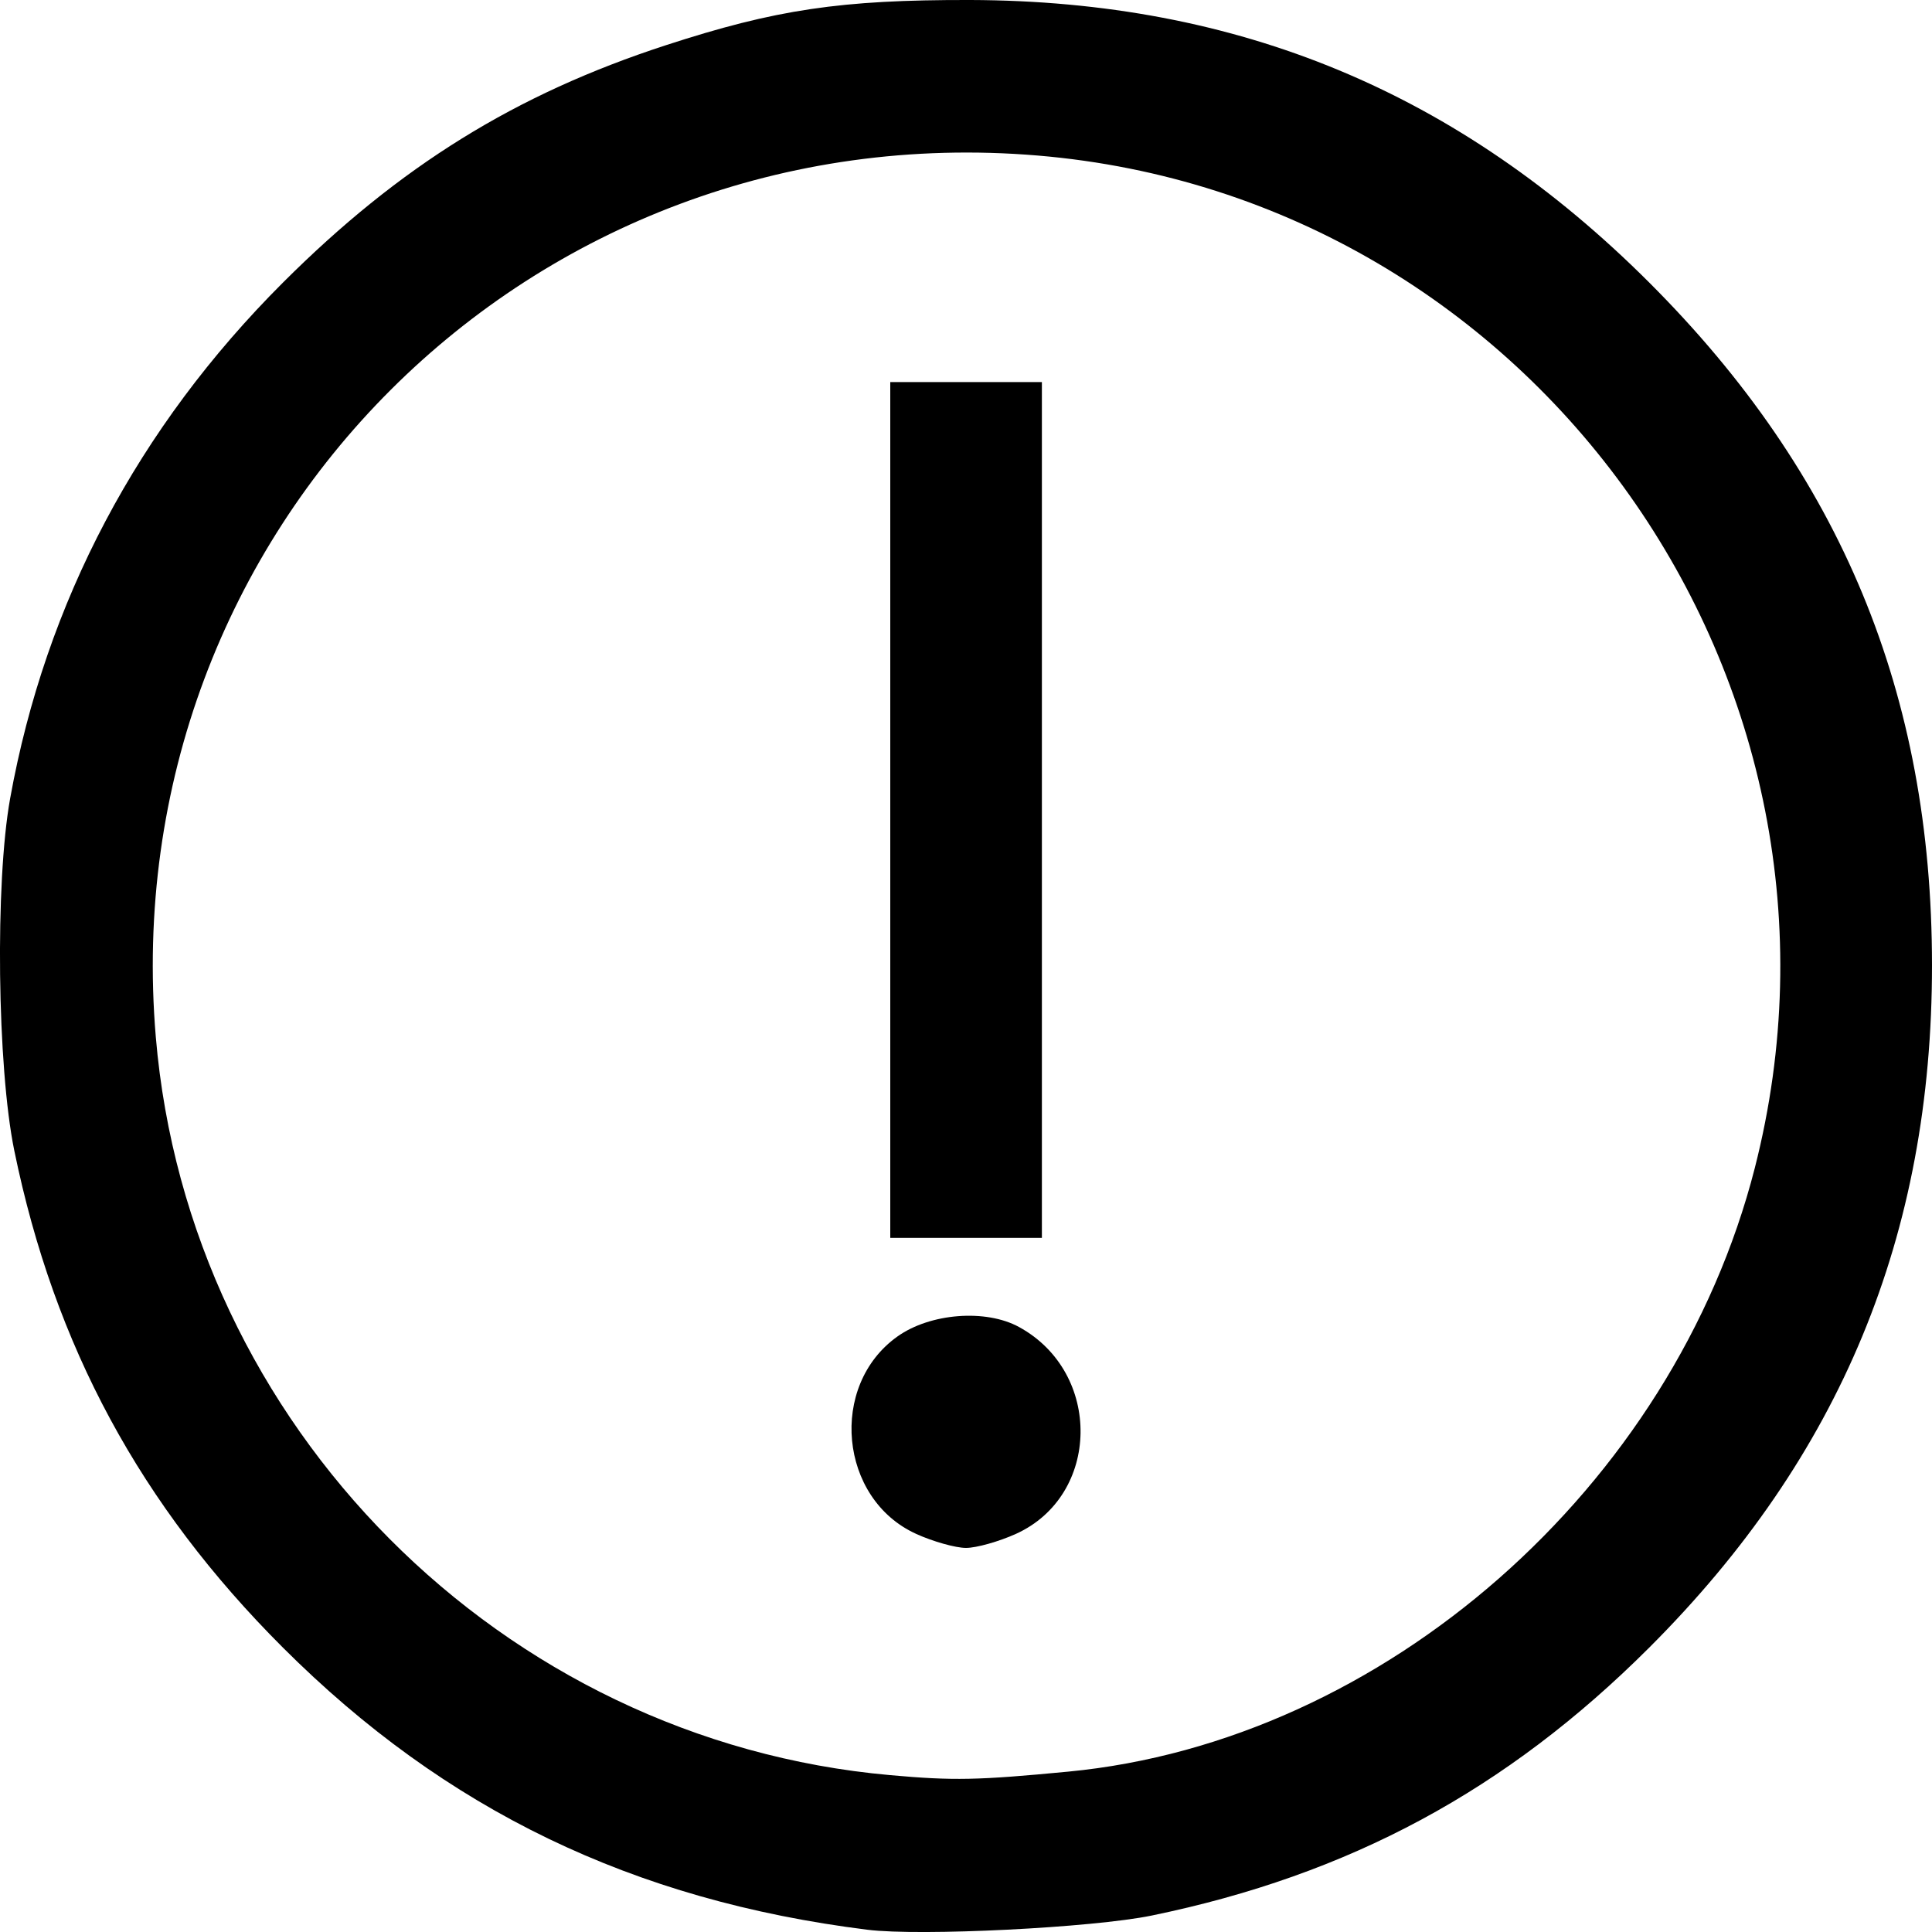
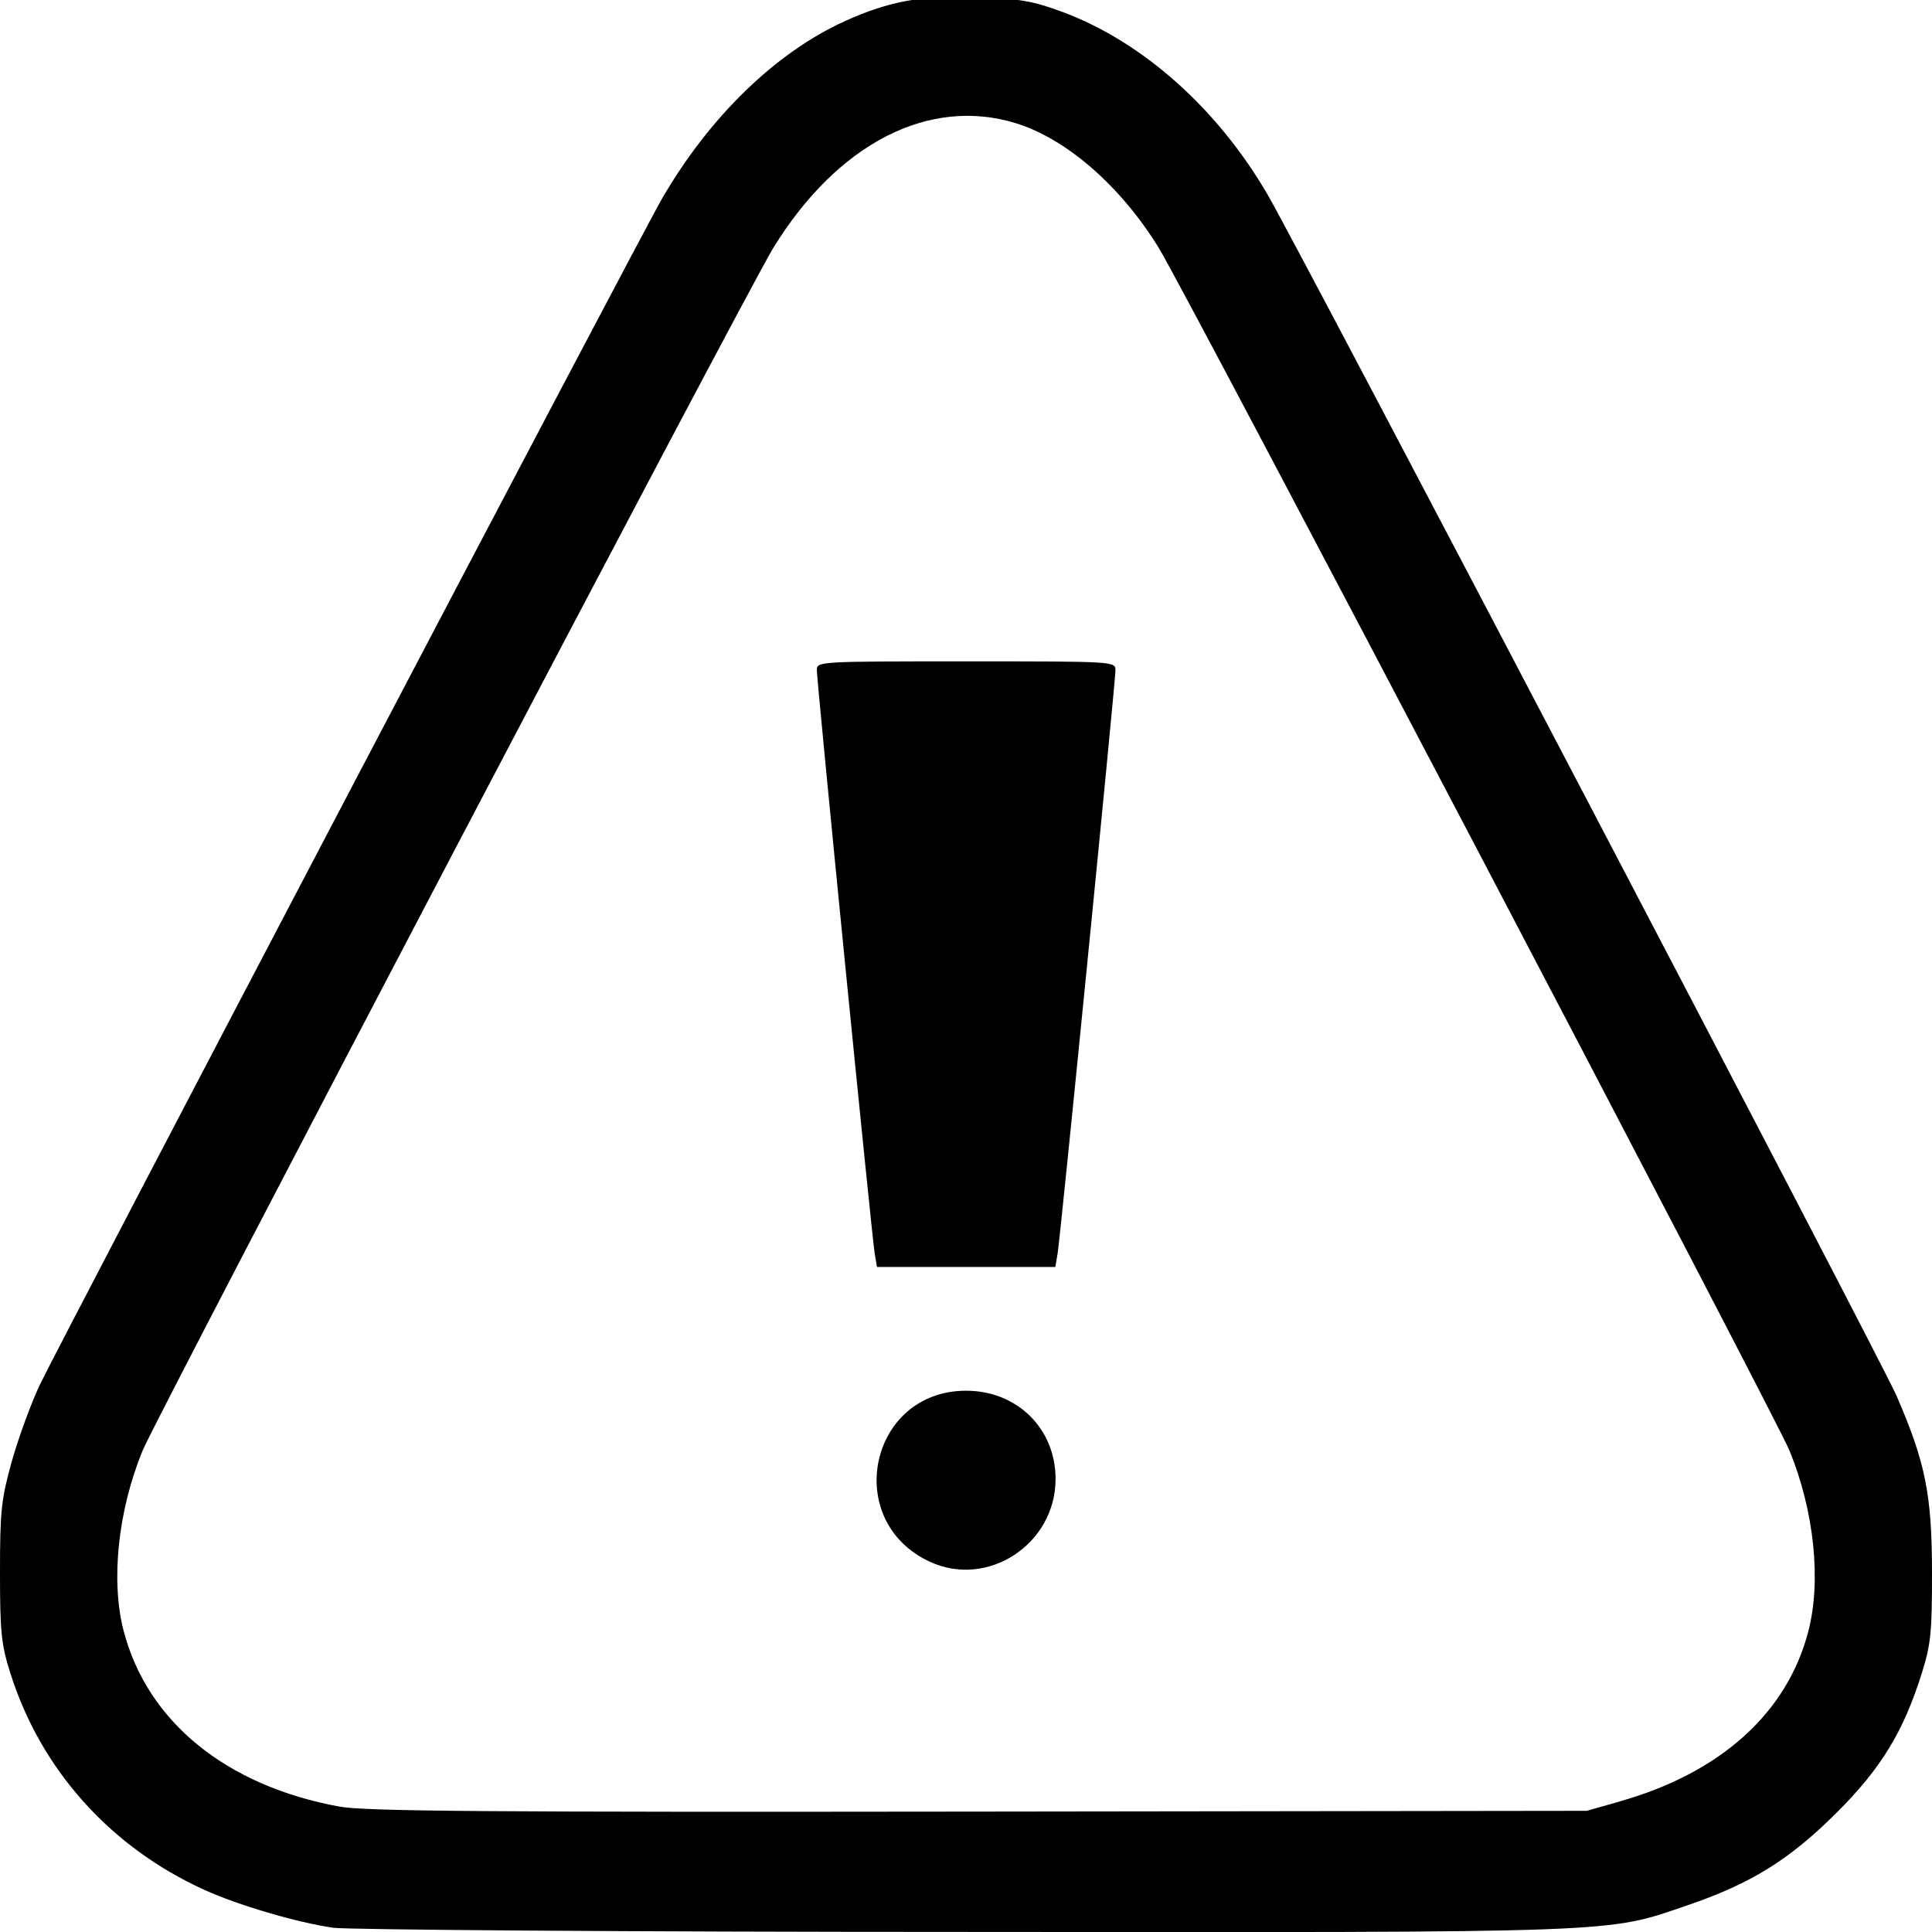
<svg xmlns="http://www.w3.org/2000/svg" width="25" height="25" viewBox="0 0 25 25" id="svg2" version="1.1">
  <defs id="defs4" />
  <g id="layer1" transform="translate(0,-1027.362)">
-     <path style="fill:#000000" d="m 11.226,1052.333 c -3.035,-0.379 -5.462,-1.55 -7.565,-3.651 -1.844,-1.842 -2.957,-3.902 -3.476,-6.431 -0.222,-1.081 -0.25,-3.468 -0.054,-4.556 0.459,-2.542 1.653,-4.801 3.53,-6.676 1.51,-1.508 3.009,-2.438 4.956,-3.072 1.422,-0.463 2.261,-0.588 3.933,-0.585 3.473,0.01 6.324,1.192 8.791,3.656 2.481,2.479 3.658,5.319 3.659,8.832 0.001,3.498 -1.184,6.359 -3.659,8.832 -1.847,1.845 -3.88,2.94 -6.437,3.467 -0.766,0.158 -2.994,0.269 -3.678,0.184 z m 2.596,-2.046 c 4.083,-0.39 7.83,-3.683 8.885,-7.811 1.606,-6.286 -2.834,-12.558 -9.276,-13.101 -6.567,-0.553 -11.969,4.844 -11.415,11.405 0.425,5.032 4.475,9.104 9.5,9.552 0.823,0.074 1.133,0.067 2.306,-0.045 z m -1.968,-3.077 c -0.995,-0.452 -1.134,-1.919 -0.241,-2.554 0.424,-0.302 1.144,-0.358 1.574,-0.122 1.079,0.59 1.055,2.179 -0.04,2.676 -0.221,0.1 -0.512,0.182 -0.647,0.182 -0.135,0 -0.426,-0.082 -0.647,-0.182 z m -0.334,-9.367 0,-5.537 0.981,0 0.981,0 0,5.537 0,5.537 -0.981,0 -0.981,0 0,-5.537 z" id="path4147" />
+     <path style="fill:#000000" d="m 4.305,1052.306 c -0.459,-0.066 -1.225,-0.291 -1.658,-0.488 -1.224,-0.555 -2.125,-1.564 -2.517,-2.818 C 0.016,1048.638 -2.8168369e-4,1048.475 3.6535706e-6,1047.703 2.7960862e-4,1046.909 0.016,1046.765 0.152,1046.275 c 0.084,-0.3 0.247,-0.747 0.363,-0.993 0.243,-0.515 7.761,-14.849 8.052,-15.35 0.613,-1.058 1.472,-1.892 2.365,-2.296 0.577,-0.262 1.01,-0.339 1.734,-0.311 0.534,0.021 0.706,0.052 1.086,0.193 1.038,0.387 2.011,1.256 2.658,2.375 0.436,0.754 7.931,15.068 8.131,15.53 0.374,0.862 0.458,1.28 0.459,2.281 0.001,0.774 -0.015,0.934 -0.128,1.297 -0.24,0.768 -0.529,1.243 -1.11,1.821 -0.608,0.606 -1.105,0.914 -1.925,1.194 -1.063,0.363 -0.759,0.352 -9.391,0.345 -4.295,-0 -7.959,-0.028 -8.141,-0.054 z m 16.661,-1.636 c 1.301,-0.369 2.159,-1.144 2.433,-2.196 0.171,-0.656 0.077,-1.559 -0.243,-2.341 -0.18,-0.44 -7.809,-14.987 -8.159,-15.559 -0.489,-0.797 -1.191,-1.412 -1.847,-1.616 -1.126,-0.35 -2.313,0.259 -3.146,1.616 -0.348,0.567 -7.977,15.116 -8.159,15.559 -0.319,0.778 -0.414,1.685 -0.245,2.333 0.306,1.174 1.326,2.005 2.791,2.273 0.336,0.061 1.853,0.073 8.276,0.065 l 7.865,-0.01 0.435,-0.123 z m -8.934,-3.099 c -1.14,-0.528 -0.783,-2.213 0.469,-2.213 0.663,0 1.161,0.493 1.158,1.148 -0.004,0.839 -0.878,1.412 -1.627,1.065 z m -0.714,-3.993 c -0.038,-0.23 -0.748,-7.391 -0.748,-7.543 0,-0.114 0.013,-0.115 1.932,-0.115 1.919,0 1.932,8e-4 1.932,0.115 0,0.152 -0.71,7.313 -0.748,7.543 l -0.03,0.179 -1.154,0 -1.154,0 -0.03,-0.179 z" id="path4148" />
  </g>
</svg>
